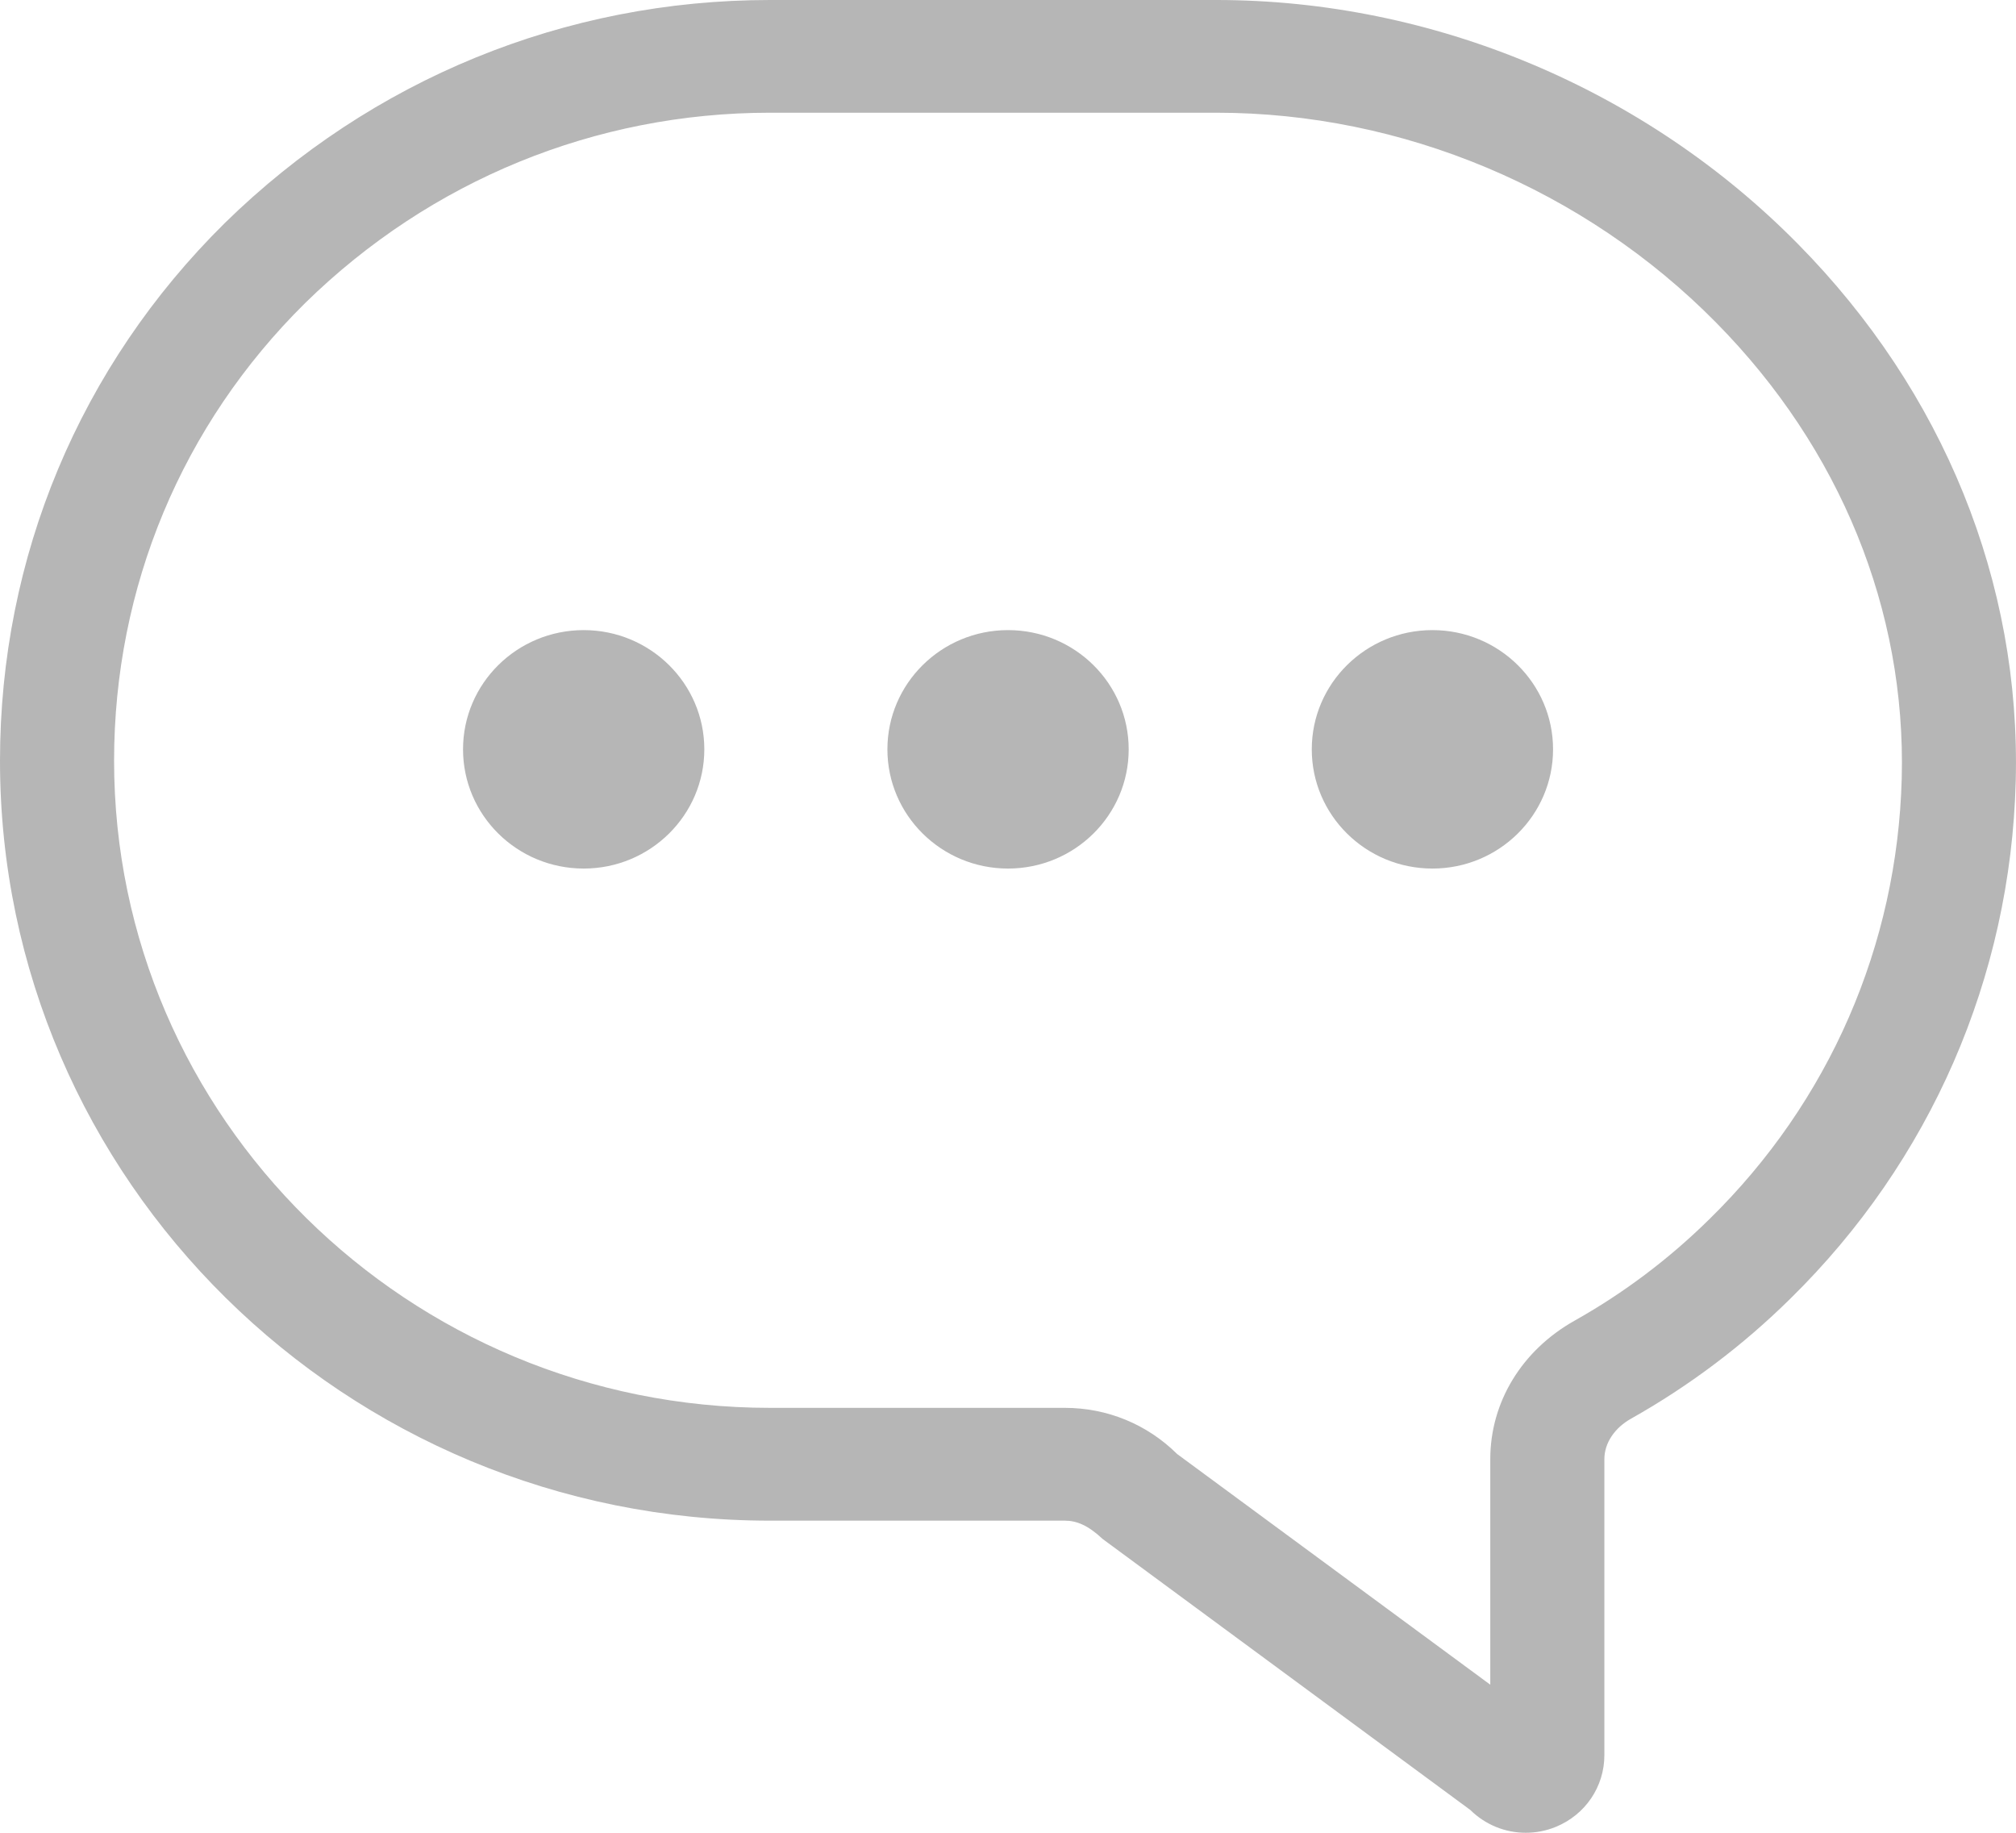
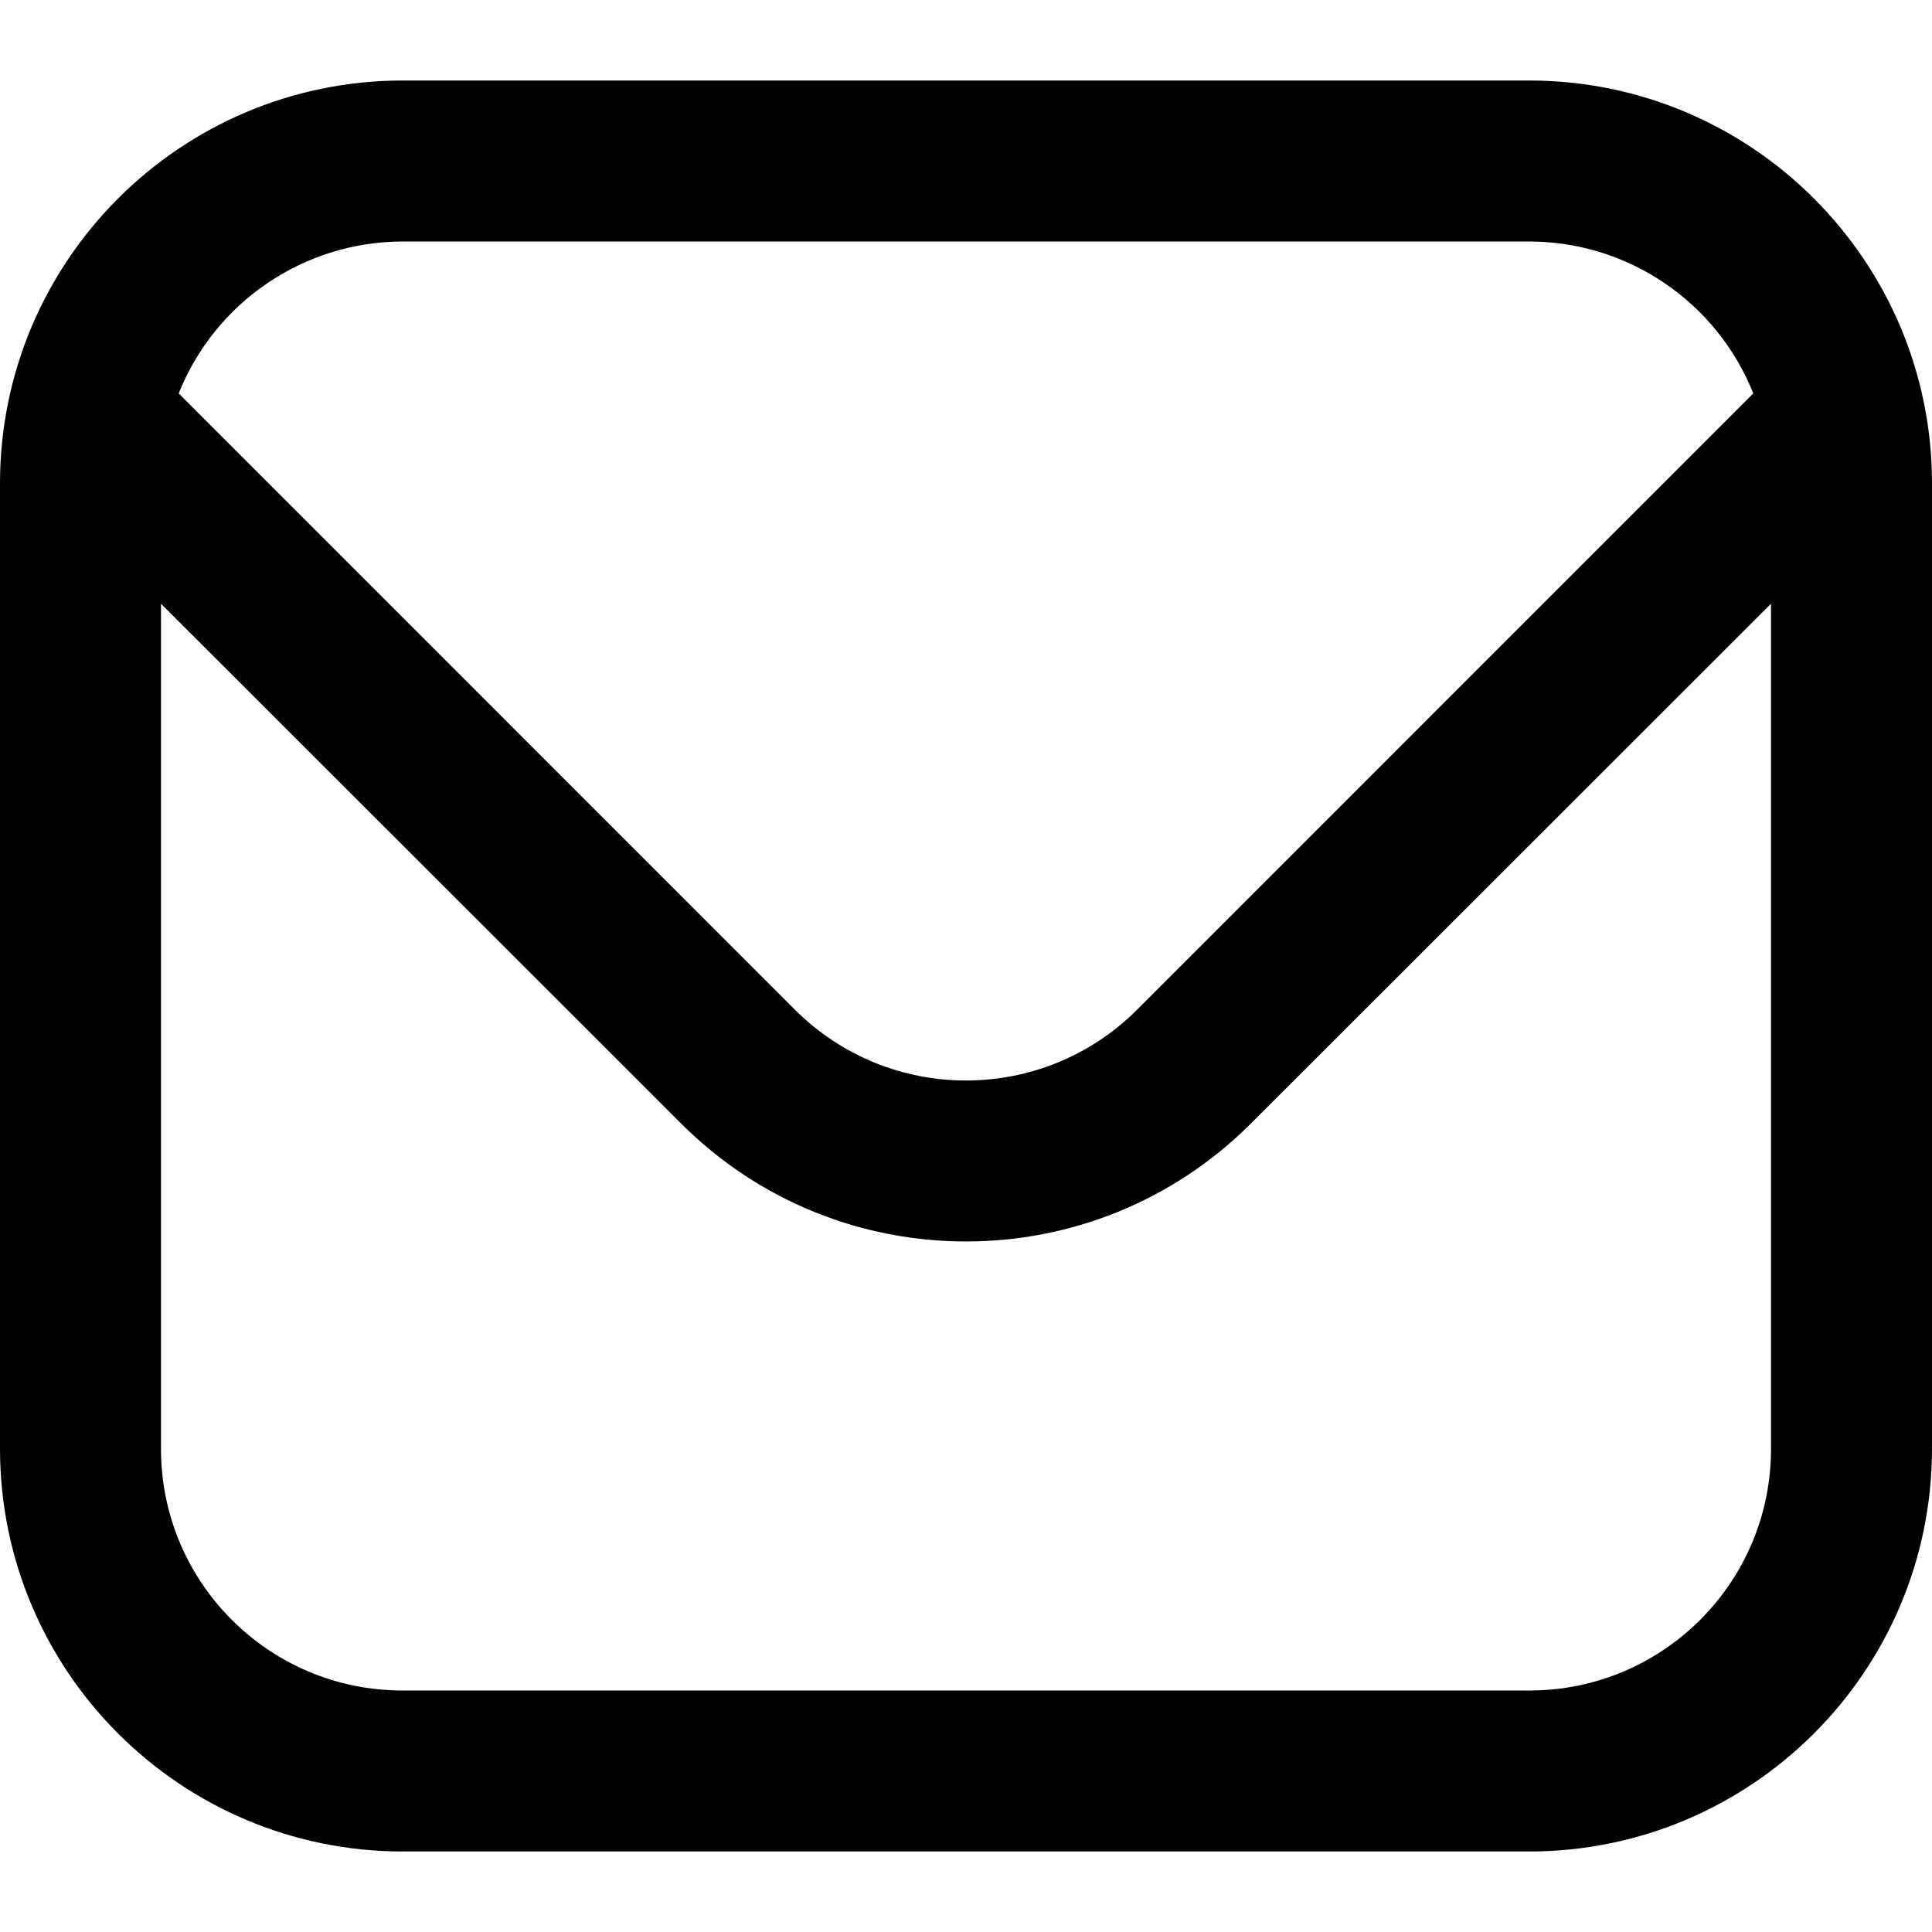
- <svg xmlns="http://www.w3.org/2000/svg" width="22" height="20" viewBox="0 0 22 20" fill="none">
-   <path fill-rule="evenodd" clip-rule="evenodd" d="M16.948 8.177C16.948 8.895 16.358 9.478 15.632 9.478C14.904 9.478 14.315 8.895 14.315 8.177C14.315 7.459 14.904 6.876 15.632 6.876C16.358 6.876 16.948 7.459 16.948 8.177ZM12.317 8.177C12.317 8.895 11.728 9.478 11 9.478C10.274 9.478 9.684 8.895 9.684 8.177C9.684 7.459 10.274 6.876 11 6.876C11.728 6.876 12.317 7.459 12.317 8.177ZM7.686 8.177C7.686 8.895 7.096 9.478 6.37 9.478C5.642 9.478 5.053 8.895 5.053 8.177C5.053 7.459 5.642 6.876 6.37 6.876C7.096 6.876 7.686 7.459 7.686 8.177ZM18.657 13.301C18.215 13.737 17.72 14.11 17.184 14.411C16.607 14.735 16.263 15.3 16.263 15.923V18.384L12.846 15.867C12.518 15.542 12.083 15.363 11.619 15.363H8.403C4.456 15.363 1.245 12.196 1.245 8.302C1.245 6.409 1.986 4.634 3.331 3.306C4.697 1.968 6.498 1.23 8.403 1.23H13.274C15.305 1.23 17.293 2.065 18.728 3.521C20.083 4.894 20.801 6.661 20.753 8.494C20.705 10.316 19.961 12.023 18.657 13.301ZM19.621 2.663C17.953 0.97 15.64 0 13.274 0H8.403C6.167 0 4.056 0.864 2.453 2.434C0.871 3.996 0 6.08 0 8.302C0 12.875 3.769 16.594 8.403 16.594H11.619C11.749 16.594 11.873 16.644 12.033 16.794L16.045 19.751C16.21 19.914 16.428 20 16.65 20C16.761 20 16.872 19.979 16.979 19.935C17.299 19.804 17.508 19.498 17.508 19.153V15.923C17.508 15.749 17.617 15.583 17.801 15.48C18.432 15.125 19.017 14.685 19.536 14.173C21.066 12.672 21.941 10.666 21.997 8.526C22.054 6.358 21.211 4.275 19.621 2.663Z" fill="#B6B6B6" />
+ <svg xmlns="http://www.w3.org/2000/svg" id="Outline" viewBox="0 0 24 24" width="512" height="512">
+   <path d="M19,1H5A5.006,5.006,0,0,0,0,6V18a5.006,5.006,0,0,0,5,5H19a5.006,5.006,0,0,0,5-5V6A5.006,5.006,0,0,0,19,1ZM5,3H19a3,3,0,0,1,2.78,1.887l-7.658,7.659a3.007,3.007,0,0,1-4.244,0L2.22,4.887A3,3,0,0,1,5,3ZM19,21H5a3,3,0,0,1-3-3V7.5L8.464,13.96a5.007,5.007,0,0,0,7.072,0L22,7.5V18A3,3,0,0,1,19,21Z" />
</svg>
